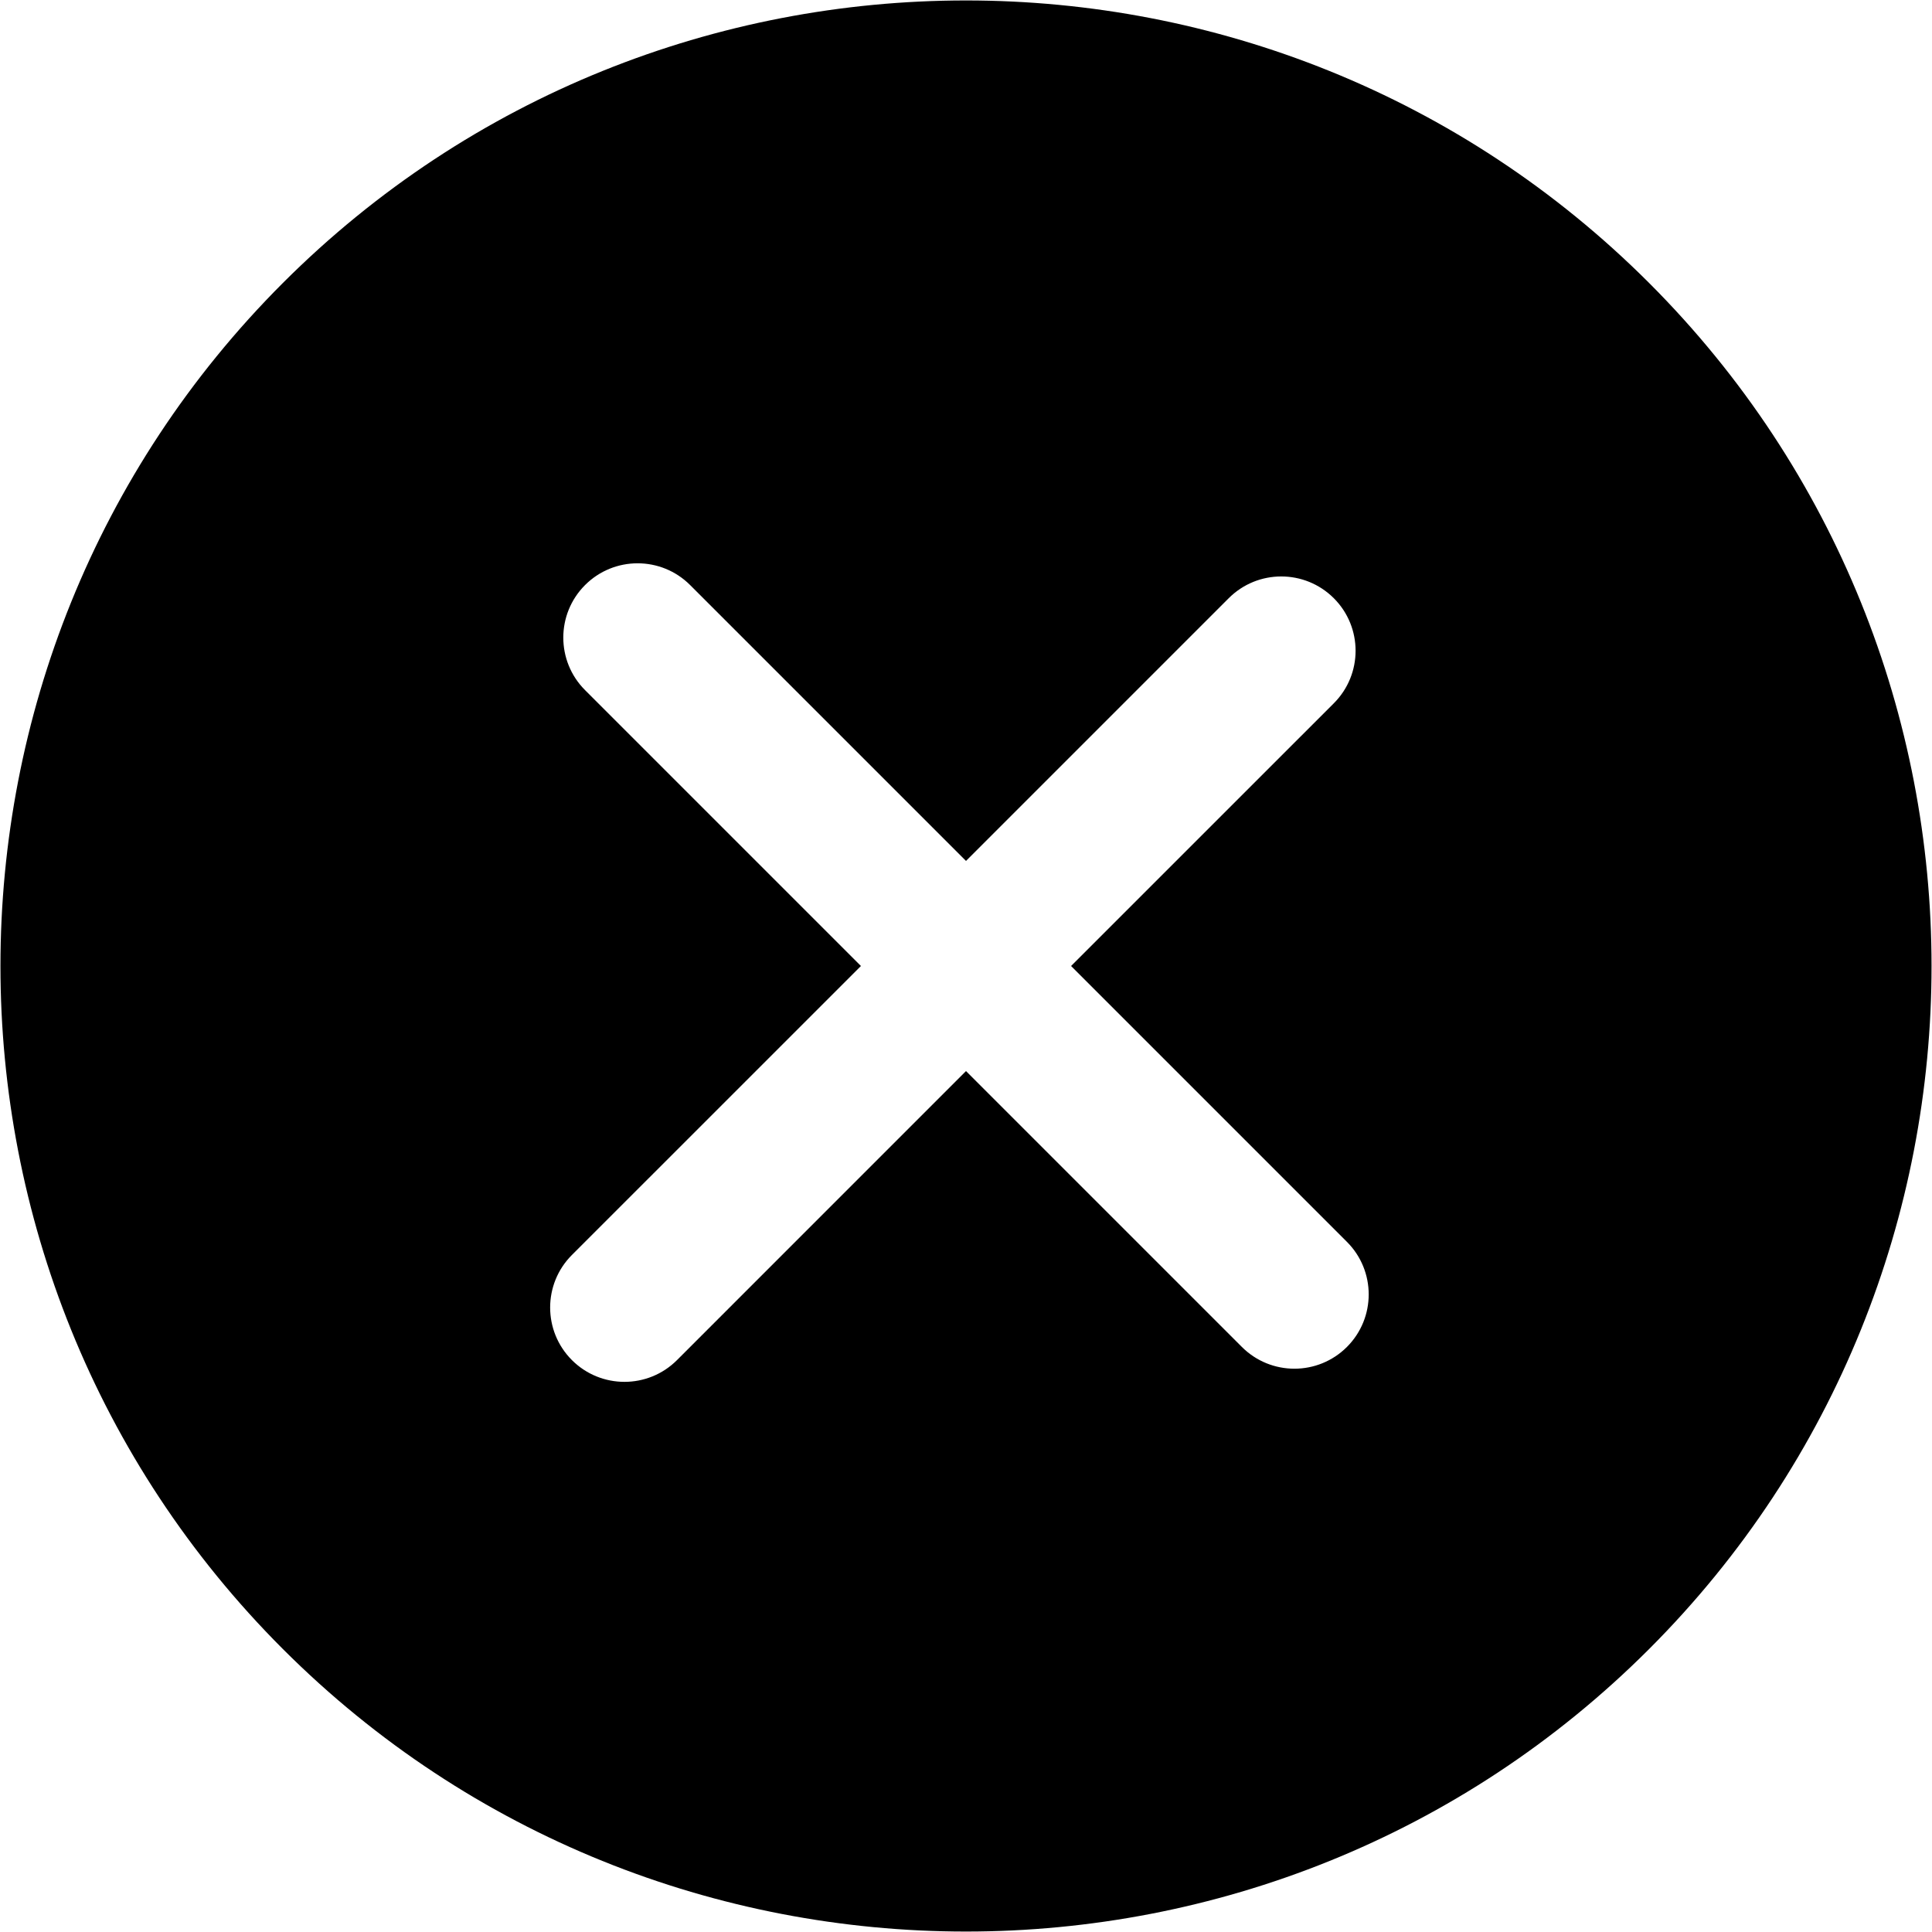
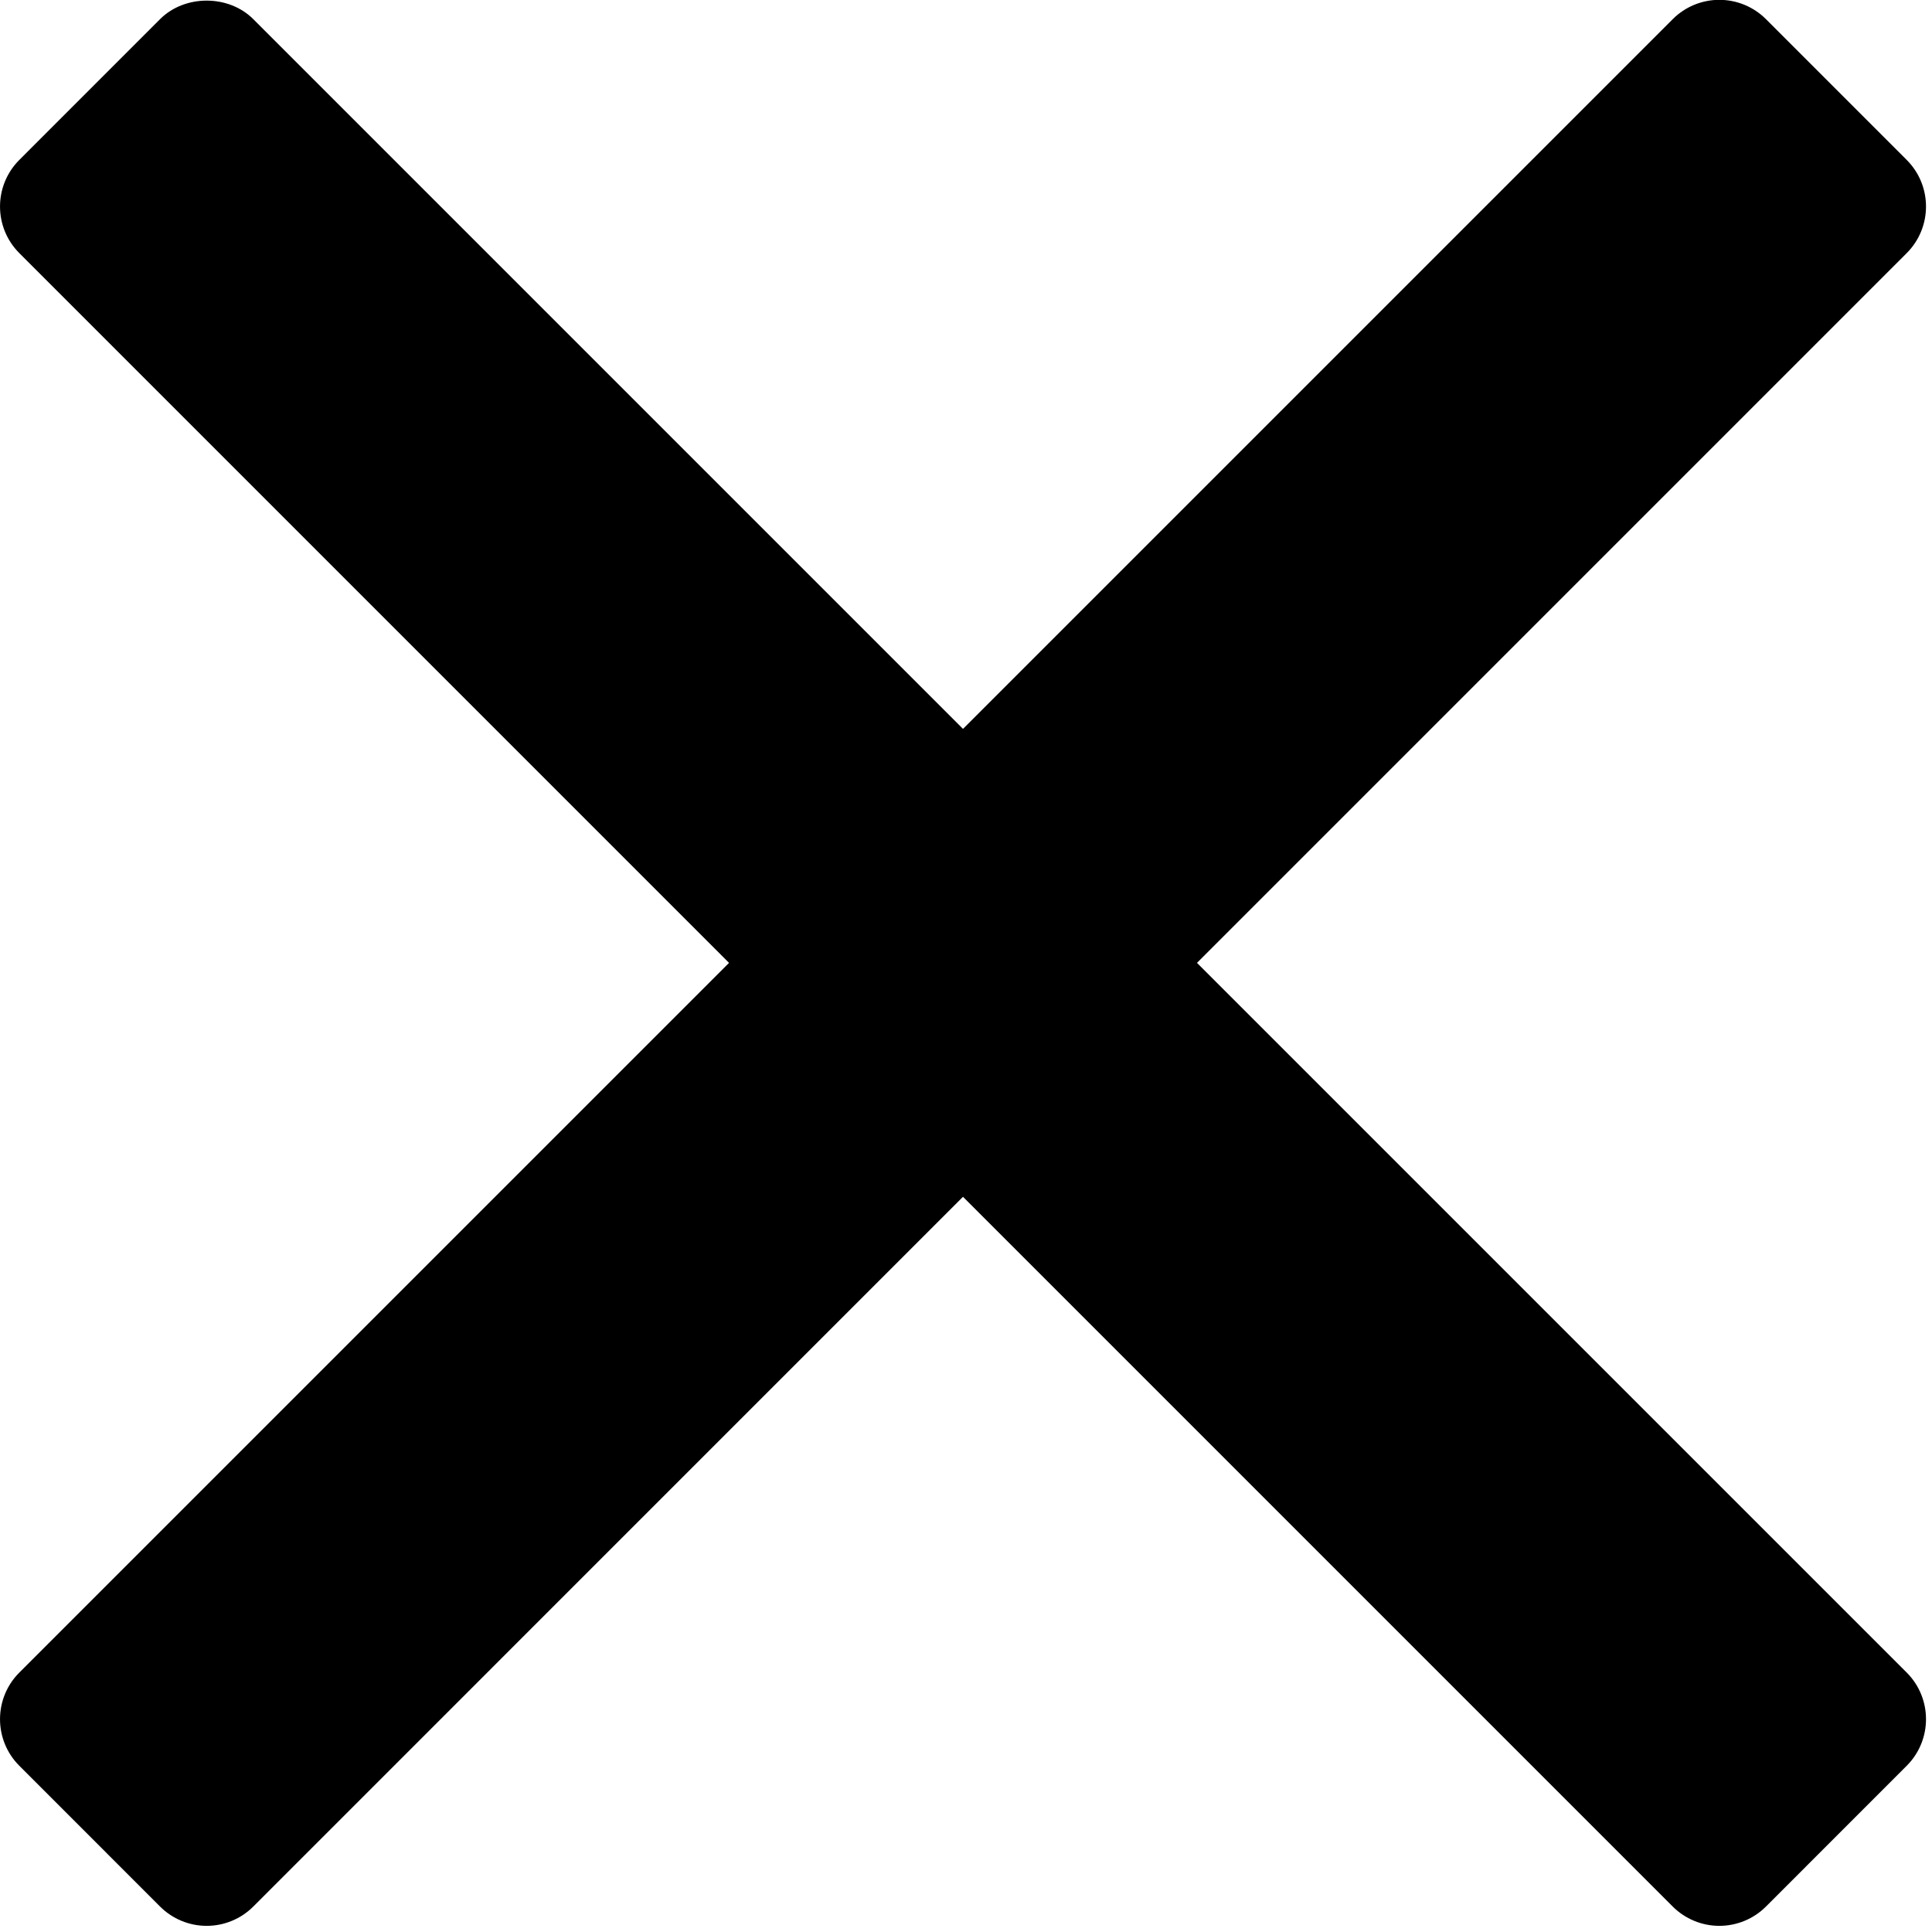
- <svg xmlns="http://www.w3.org/2000/svg" aria-hidden="true" version="1.1" viewBox="0 0 52 52">
-   <path d="M44.385,7.615 C34.247,-2.522 17.753,-2.522 7.615,7.615 C-2.522,17.753 -2.522,34.247 7.615,44.385 C17.753,54.522 34.247,54.522 44.385,44.385 C54.522,34.247 54.522,17.753 44.385,7.615 L44.385,7.615 Z M33.425,36.253 L26,28.828 L18.222,36.607 C17.441,37.388 16.174,37.388 15.393,36.607 C14.612,35.826 14.612,34.559 15.393,33.778 L23.172,26 L15.747,18.575 C14.966,17.794 14.966,16.528 15.747,15.747 C16.528,14.966 17.794,14.966 18.575,15.747 L26,23.172 L33.071,16.101 C33.852,15.32 35.118,15.32 35.9,16.101 C36.681,16.882 36.681,18.148 35.9,18.929 L28.828,26 L36.253,33.425 C37.034,34.206 37.034,35.472 36.253,36.253 C35.472,37.034 34.206,37.034 33.425,36.253 L33.425,36.253 Z" />
+ <svg xmlns="http://www.w3.org/2000/svg" aria-hidden="true" focusable="false" viewBox="0 0 164 164" version="1.1" x="0px" y="0px">
+   <g stroke="none" stroke-width="1">
+     <g transform="translate(-5068, -2475)">
+       <path d="M5169.608,2556.735 L5229.851,2496.489 C5232.038,2494.302 5232.038,2490.76 5229.851,2488.573 L5217.907,2476.627 C5216.857,2475.577 5215.433,2474.986 5213.949,2474.986 C5212.464,2474.986 5211.04,2475.577 5209.99,2476.627 L5149.745,2536.872 L5089.502,2476.627 C5087.403,2474.527 5083.685,2474.527 5081.585,2476.627 L5069.642,2488.573 C5067.455,2490.76 5067.455,2494.302 5069.642,2496.489 L5129.885,2556.735 L5069.642,2616.975 C5067.455,2619.162 5067.455,2622.705 5069.642,2624.892 L5081.585,2636.838 C5082.635,2637.887 5084.06,2638.478 5085.544,2638.478 C5087.028,2638.478 5088.453,2637.887 5089.502,2636.838 L5149.745,2576.592 L5209.99,2636.838 C5211.04,2637.887 5212.464,2638.478 5213.949,2638.478 C5215.433,2638.478 5216.857,2637.887 5217.907,2636.838 L5229.851,2624.892 C5232.038,2622.705 5232.038,2619.162 5229.851,2616.975 L5169.608,2556.735 Z" />
+     </g>
+   </g>
</svg>
